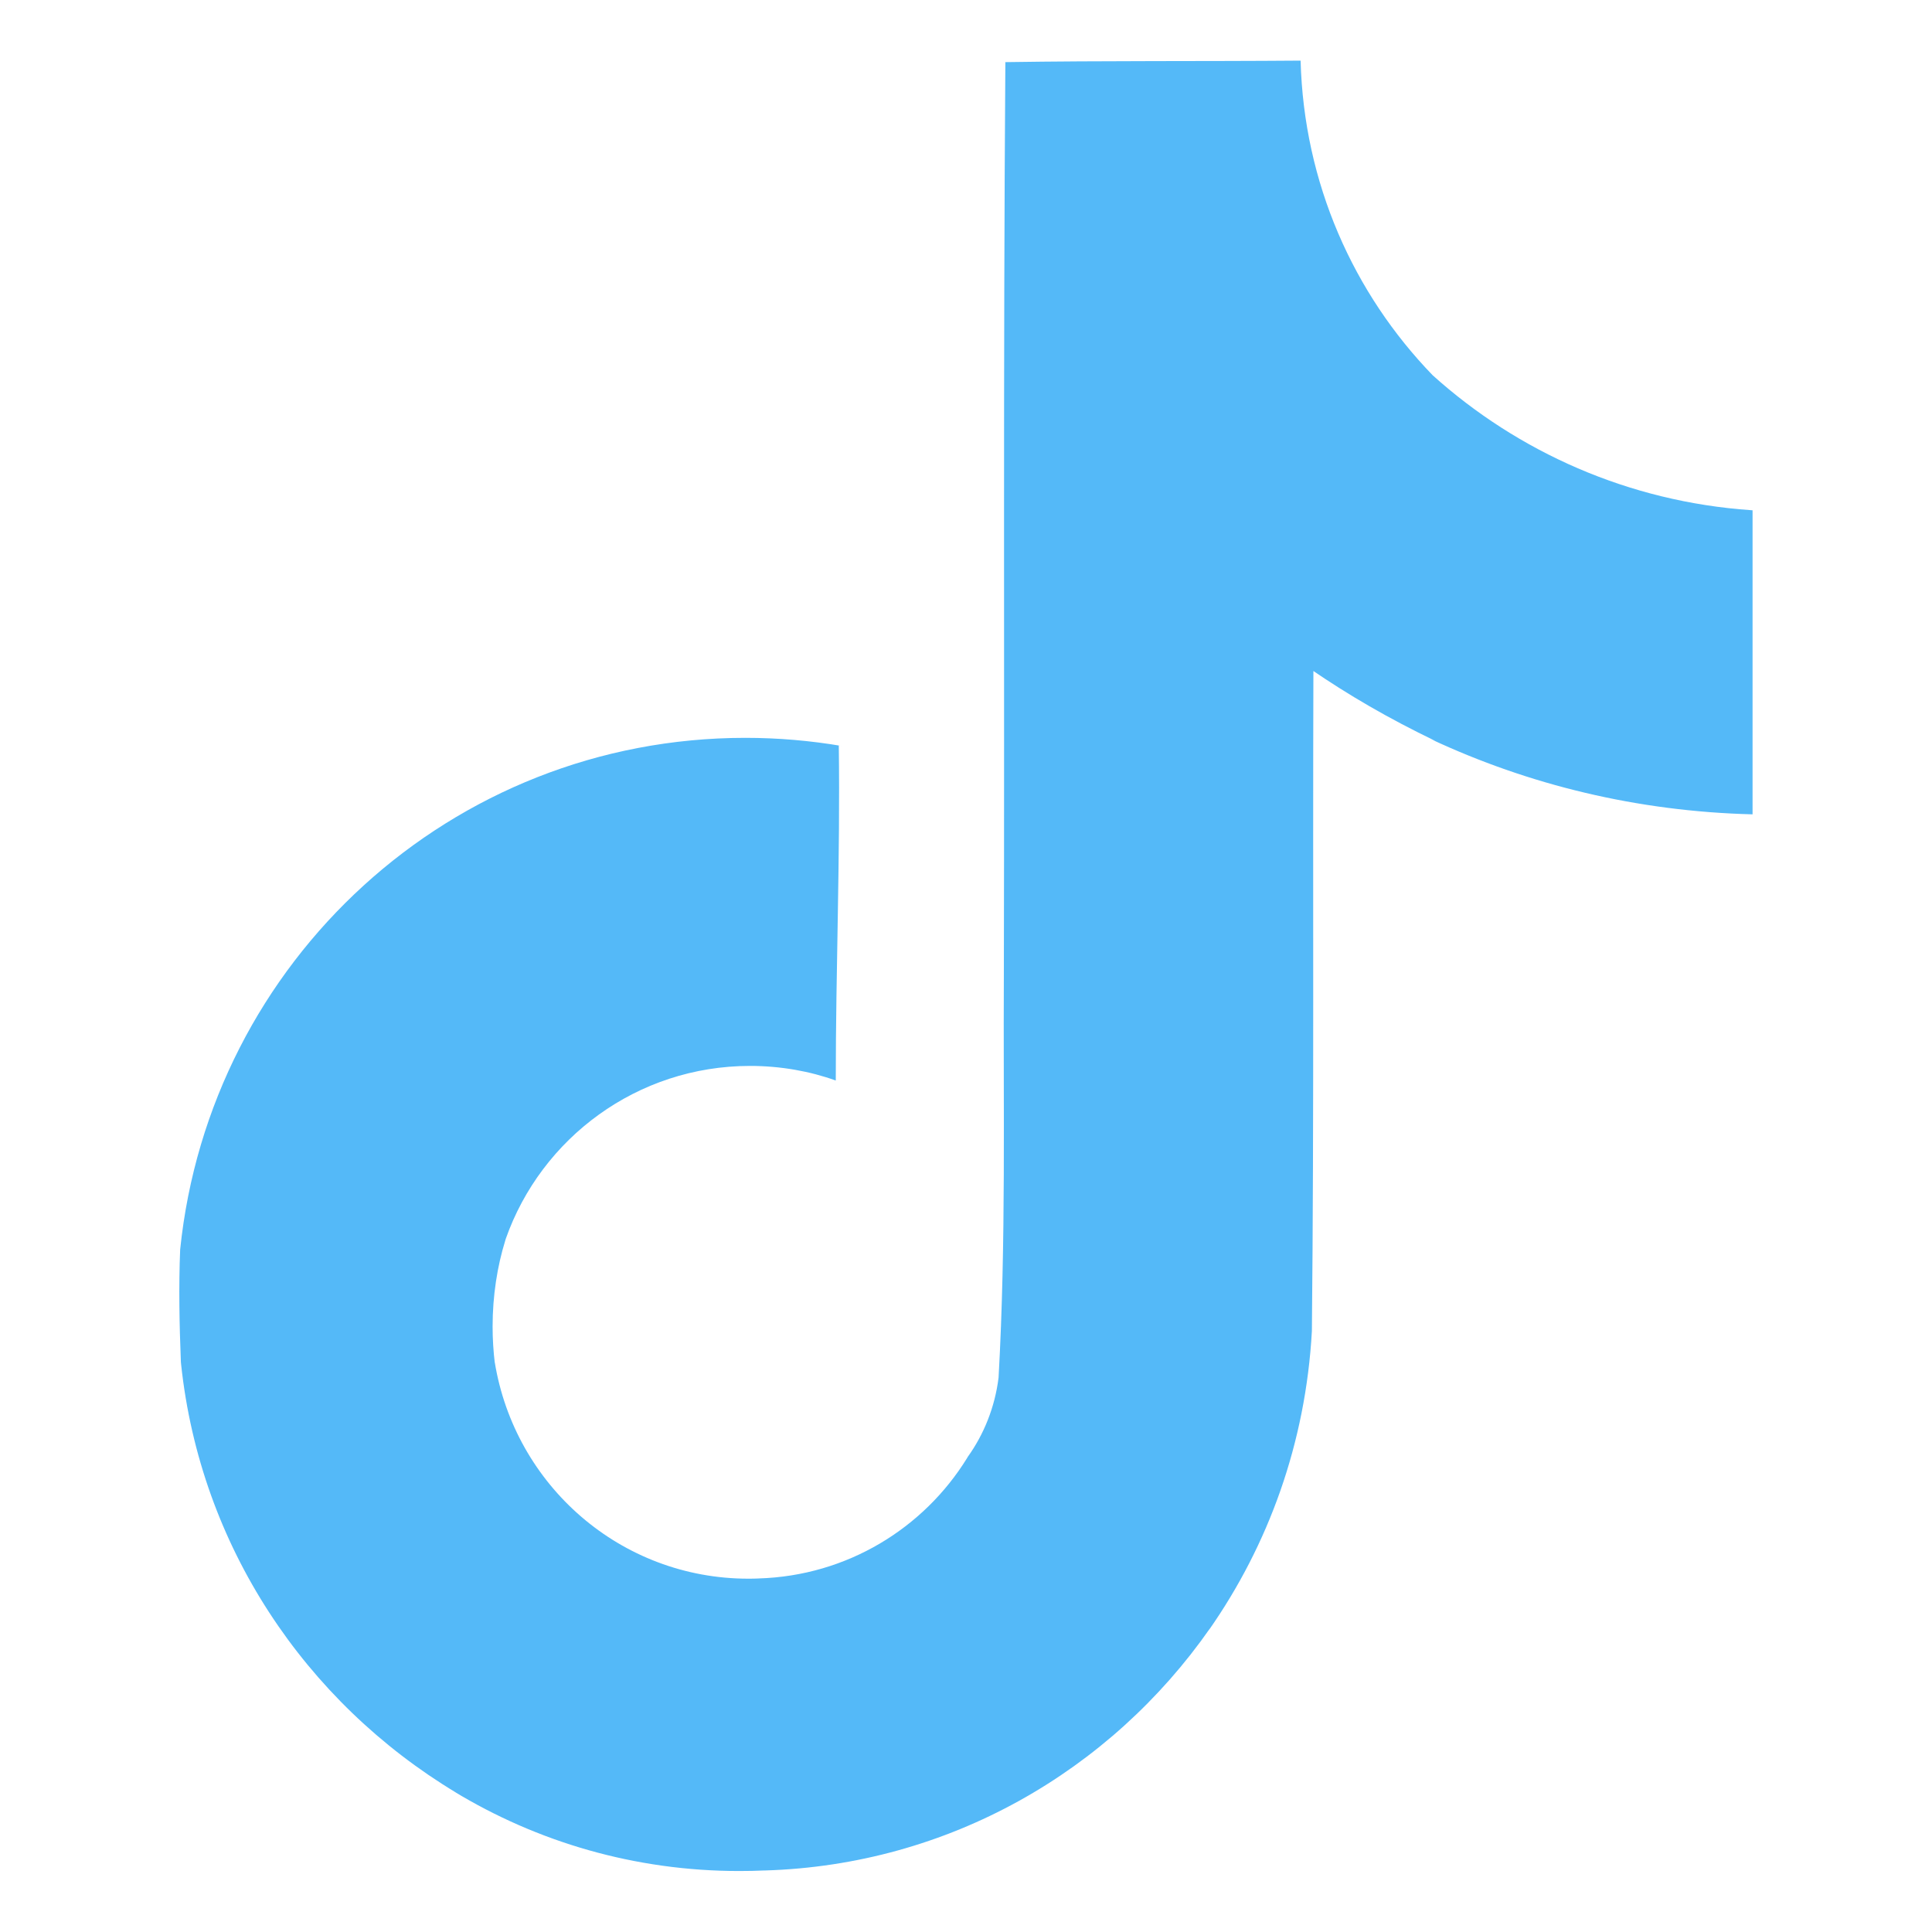
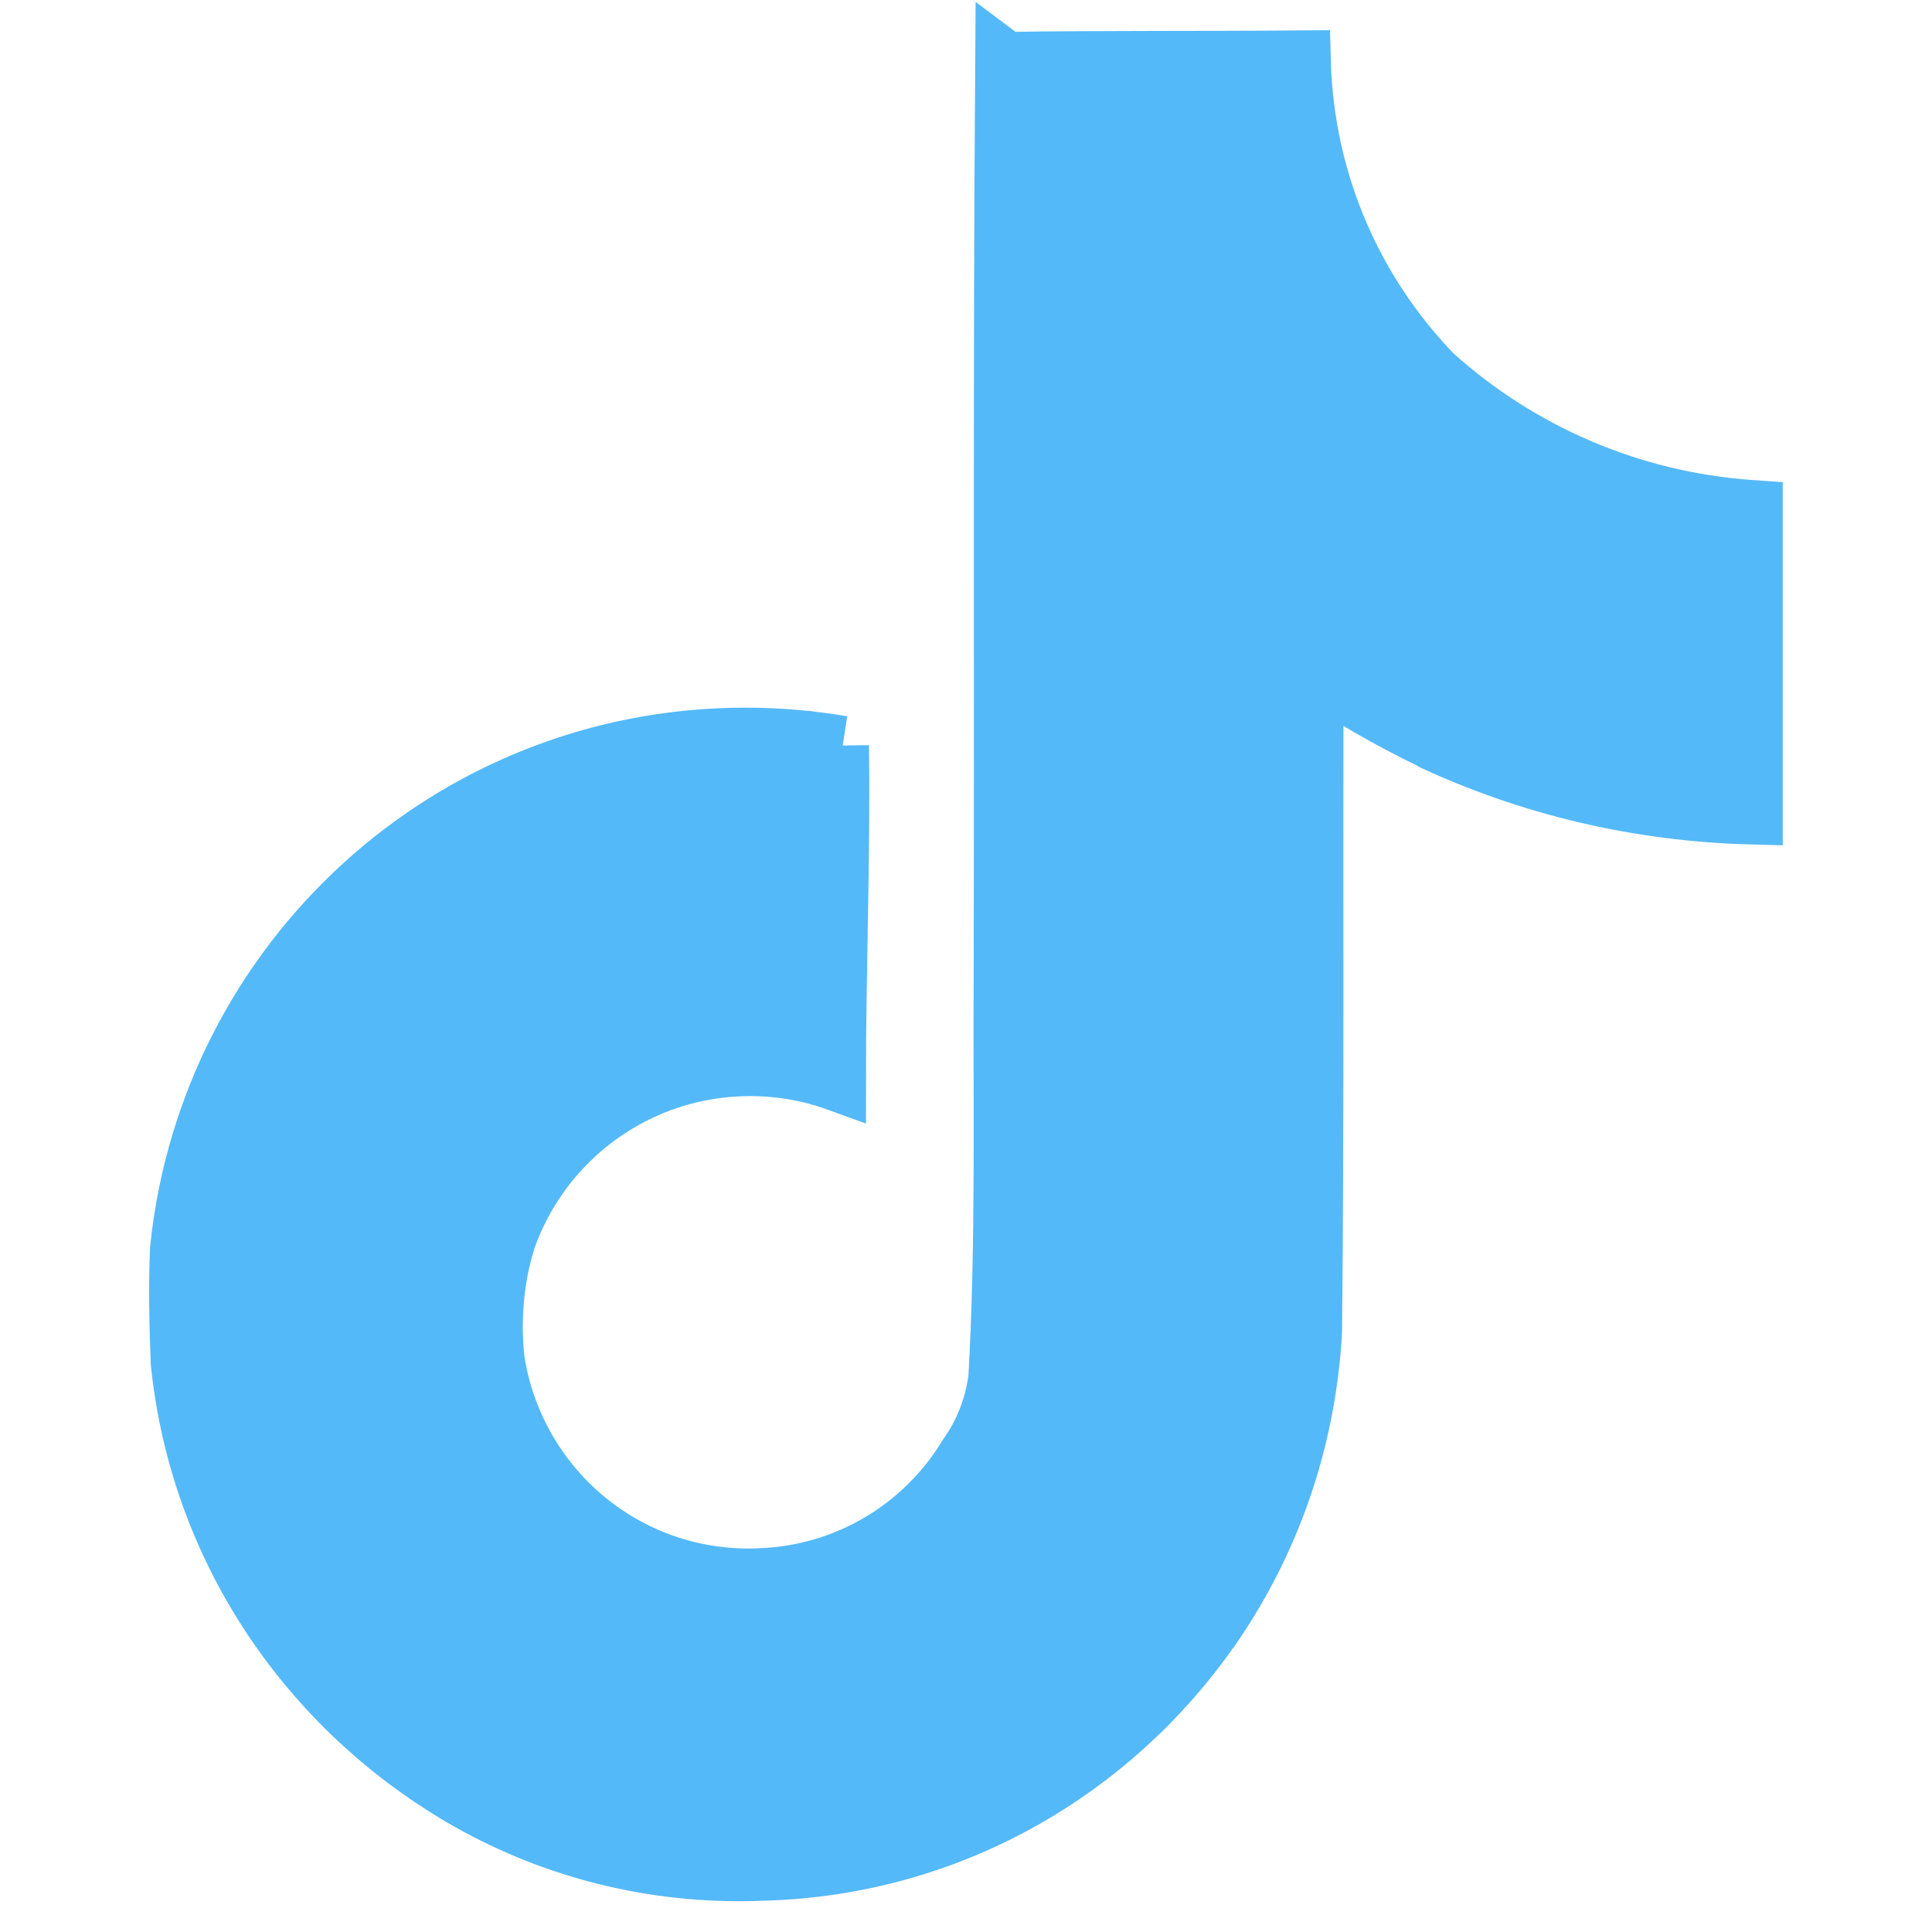
- <svg xmlns="http://www.w3.org/2000/svg" fill="#54b9f8" width="800px" height="800px" viewBox="0 0 32 32" version="1.1">
+ <svg xmlns="http://www.w3.org/2000/svg" width="800px" height="800px" viewBox="0 0 32 32" fill="#54b9f8" version="1.1">
  <g id="SVGRepo_bgCarrier" stroke-width="0" />
  <g id="SVGRepo_tracerCarrier" stroke-linecap="round" stroke-linejoin="round" />
  <g id="SVGRepo_iconCarrier">
-     <path d="M16.656 1.029c1.637-0.025 3.262-0.012 4.886-0.025 0.054 2.031 0.878 3.859 2.189 5.213l-0.002-0.002c1.411 1.271 3.247 2.095 5.271 2.235l0.028 0.002v5.036c-1.912-0.048-3.71-0.489-5.331-1.247l0.082 0.034c-0.784-0.377-1.447-0.764-2.077-1.196l0.052 0.034c-0.012 3.649 0.012 7.298-0.025 10.934-0.103 1.853-0.719 3.543-1.707 4.954l0.020-0.031c-1.652 2.366-4.328 3.919-7.371 4.011l-0.014 0c-0.123 0.006-0.268 0.009-0.414 0.009-1.73 0-3.347-0.482-4.725-1.319l0.040 0.023c-2.508-1.509-4.238-4.091-4.558-7.094l-0.004-0.041c-0.025-0.625-0.037-1.25-0.012-1.862 0.49-4.779 4.494-8.476 9.361-8.476 0.547 0 1.083 0.047 1.604 0.136l-0.056-0.008c0.025 1.849-0.050 3.699-0.050 5.548-0.423-0.153-0.911-0.242-1.42-0.242-1.868 0-3.457 1.194-4.045 2.861l-0.009 0.030c-0.133 0.427-0.21 0.918-0.21 1.426 0 0.206 0.013 0.41 0.037 0.61l-0.002-0.024c0.332 2.046 2.086 3.59 4.201 3.59 0.061 0 0.121-0.001 0.181-0.004l-0.009 0c1.463-0.044 2.733-0.831 3.451-1.994l0.010-0.018c0.267-0.372 0.45-0.822 0.511-1.311l0.001-0.014c0.125-2.237 0.075-4.461 0.087-6.698 0.012-5.036-0.012-10.060 0.025-15.083z" />
+     <path stroke="#54b9f8" d="M16.656 1.029c1.637-0.025 3.262-0.012 4.886-0.025 0.054 2.031 0.878 3.859 2.189 5.213l-0.002-0.002c1.411 1.271 3.247 2.095 5.271 2.235l0.028 0.002v5.036c-1.912-0.048-3.71-0.489-5.331-1.247l0.082 0.034c-0.784-0.377-1.447-0.764-2.077-1.196l0.052 0.034c-0.012 3.649 0.012 7.298-0.025 10.934-0.103 1.853-0.719 3.543-1.707 4.954l0.020-0.031c-1.652 2.366-4.328 3.919-7.371 4.011l-0.014 0c-0.123 0.006-0.268 0.009-0.414 0.009-1.73 0-3.347-0.482-4.725-1.319l0.040 0.023c-2.508-1.509-4.238-4.091-4.558-7.094l-0.004-0.041c-0.025-0.625-0.037-1.25-0.012-1.862 0.49-4.779 4.494-8.476 9.361-8.476 0.547 0 1.083 0.047 1.604 0.136l-0.056-0.008c0.025 1.849-0.050 3.699-0.050 5.548-0.423-0.153-0.911-0.242-1.42-0.242-1.868 0-3.457 1.194-4.045 2.861l-0.009 0.030c-0.133 0.427-0.21 0.918-0.21 1.426 0 0.206 0.013 0.41 0.037 0.61l-0.002-0.024c0.332 2.046 2.086 3.59 4.201 3.59 0.061 0 0.121-0.001 0.181-0.004l-0.009 0c1.463-0.044 2.733-0.831 3.451-1.994l0.010-0.018c0.267-0.372 0.45-0.822 0.511-1.311l0.001-0.014c0.125-2.237 0.075-4.461 0.087-6.698 0.012-5.036-0.012-10.060 0.025-15.083z" />
  </g>
</svg>
